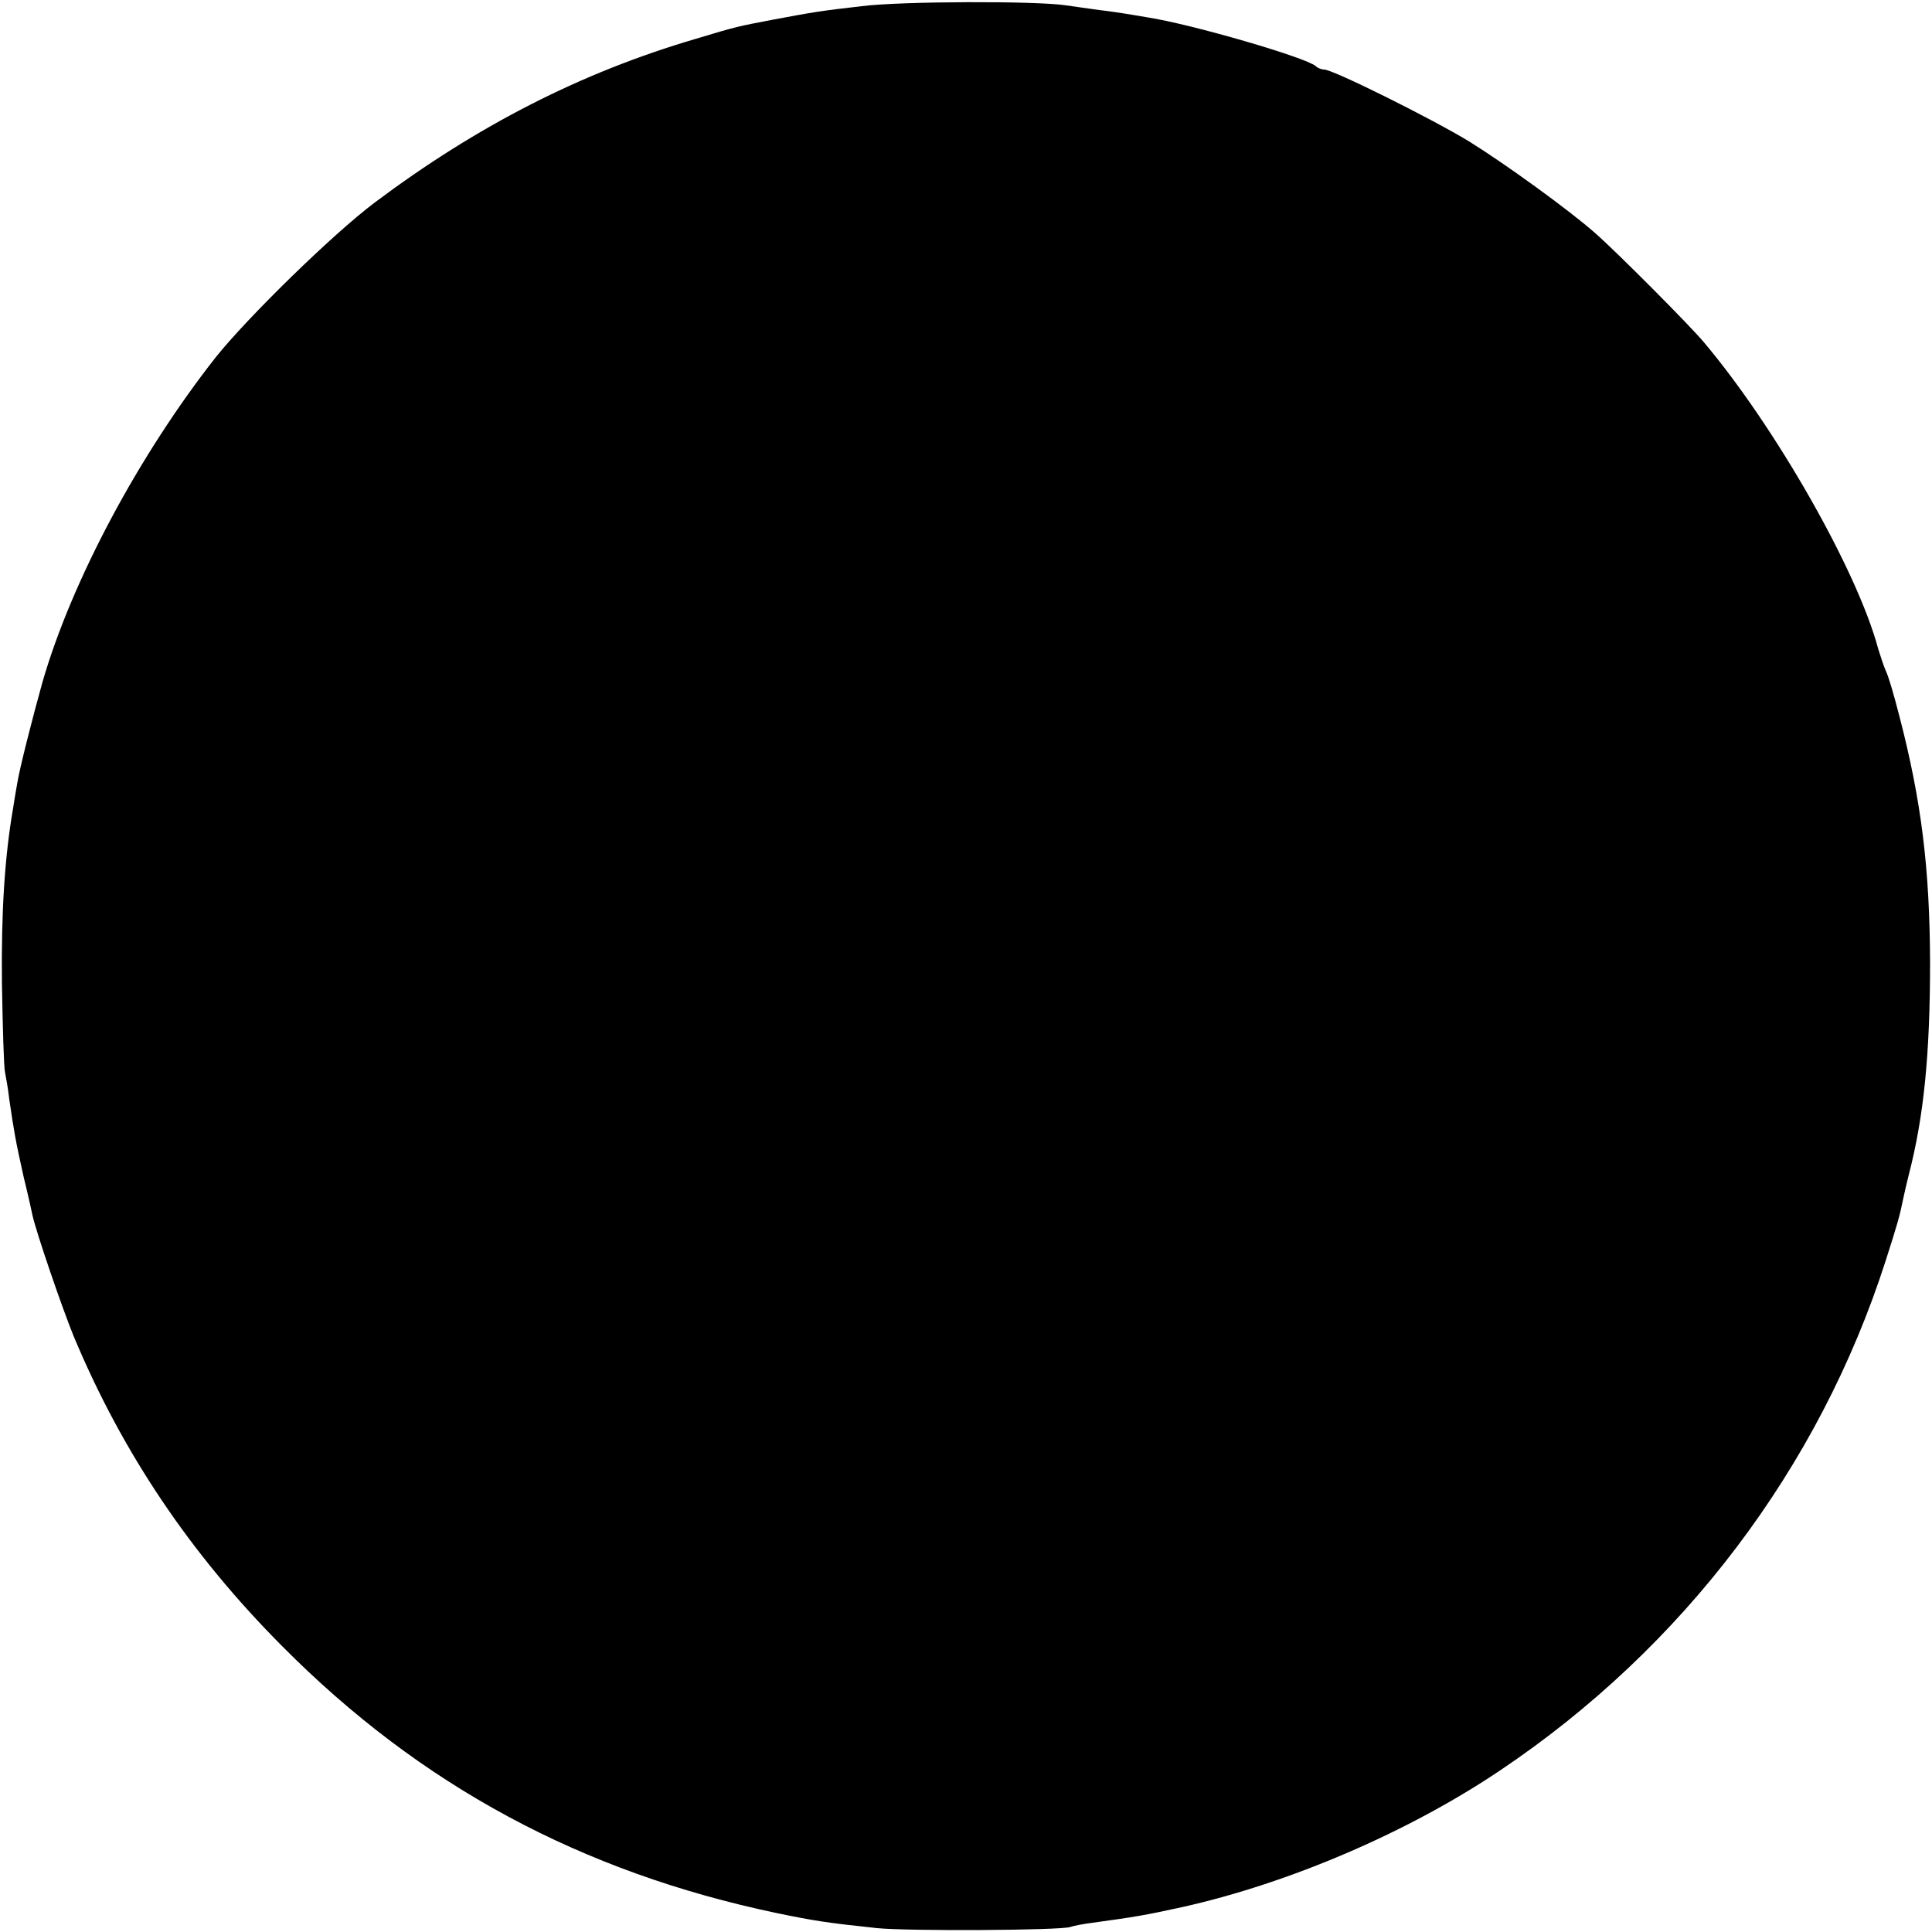
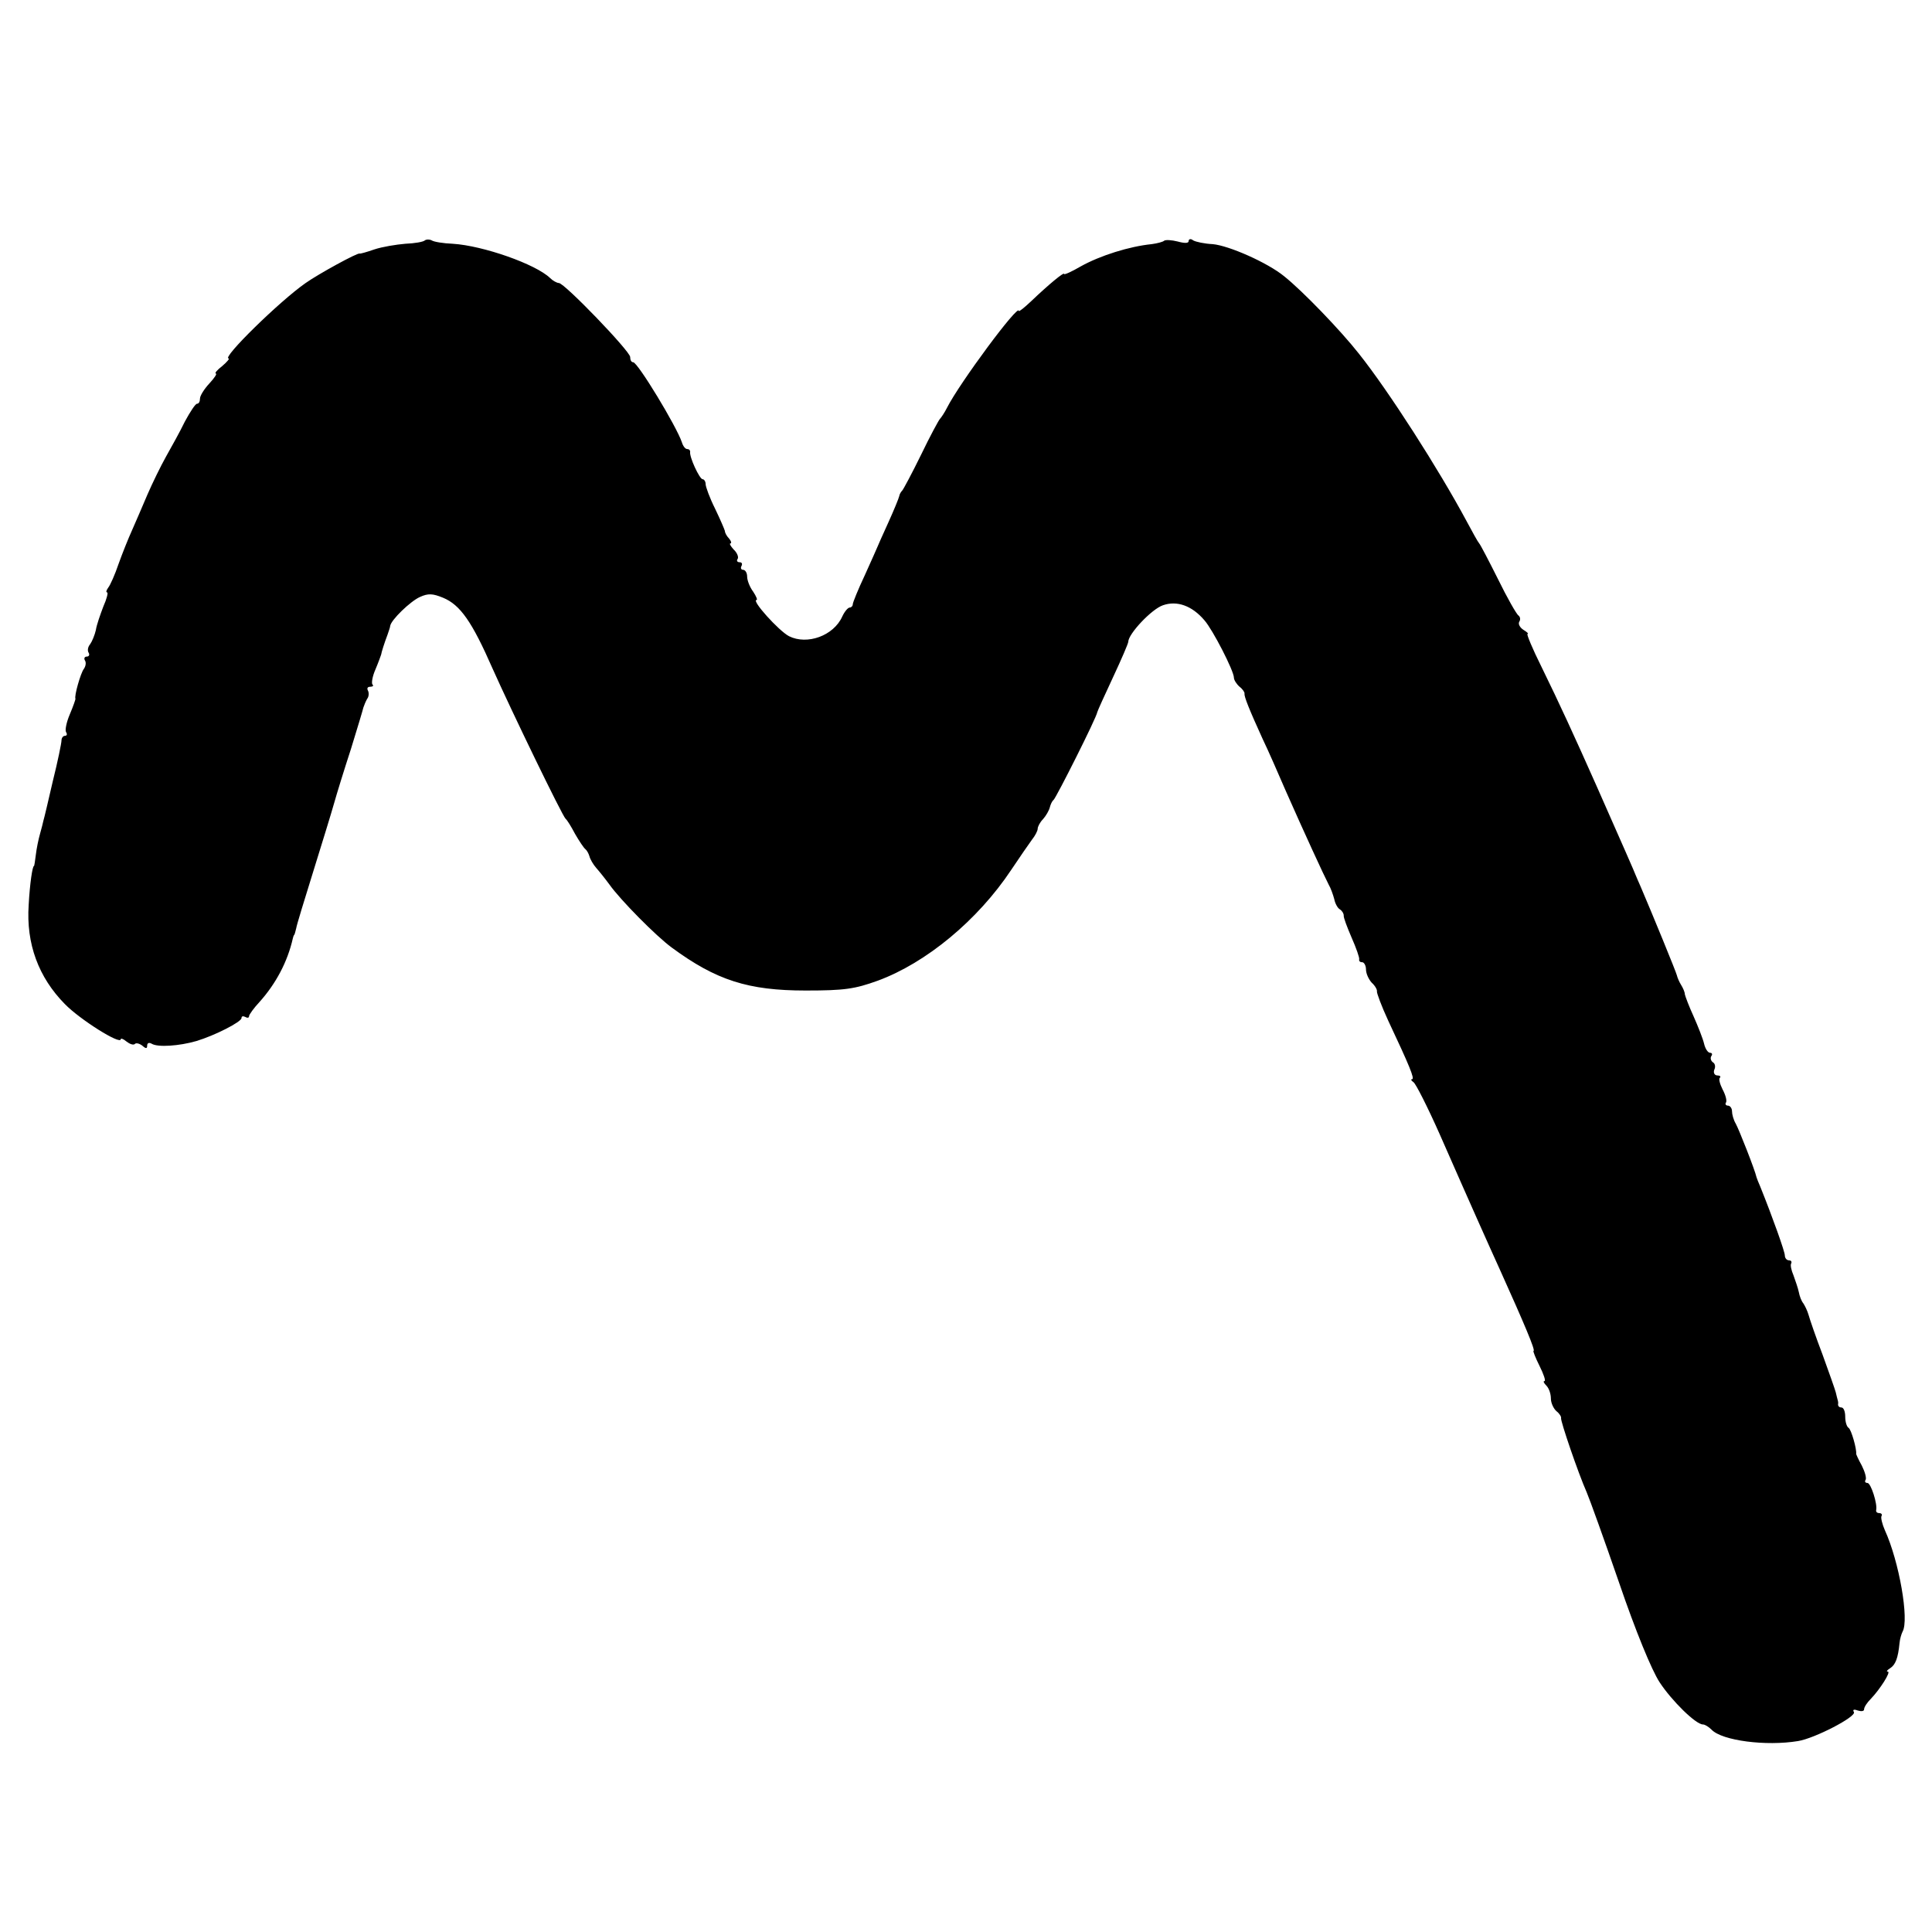
- <svg xmlns="http://www.w3.org/2000/svg" version="1.0" width="500pt" height="500pt" viewBox="0 0 500 500" preserveAspectRatio="xMidYMid meet">
-   <g transform="translate(0,500) scale(0.1,-0.1)" fill="#000000" stroke="none">
-     <path d="M2230 4984 c-106 -12 -129 -16 -230 -35 -89 -17 -92 -17 -201 -50 -296 -87 -565 -225 -829 -423 -108 -81 -329 -297 -412 -401 -198 -252 -372 -577 -448 -840 -26 -93 -59 -223 -65 -260 -4 -22 -9 -52 -11 -66 -22 -127 -31 -269 -29 -454 2 -115 5 -219 8 -230 2 -11 8 -42 11 -70 12 -82 16 -106 37 -200 12 -49 22 -94 23 -100 10 -45 76 -238 107 -314 125 -299 301 -562 539 -801 358 -361 775 -585 1280 -691 97 -20 128 -25 260 -39 80 -8 475 -6 500 3 8 3 34 8 58 11 109 15 134 19 234 41 276 62 582 193 820 353 474 318 826 783 998 1319 31 97 36 114 46 163 3 14 9 41 14 60 39 151 55 312 55 550 -1 242 -22 415 -79 635 -16 62 -28 103 -36 120 -5 11 -13 36 -19 55 -54 203 -267 576 -452 795 -37 44 -224 232 -281 282 -68 60 -234 180 -326 237 -97 59 -352 186 -375 186 -7 0 -17 4 -22 9 -25 22 -319 108 -435 126 -25 4 -52 9 -60 10 -8 1 -37 6 -65 9 -27 4 -66 9 -85 12 -75 12 -429 11 -530 -2z" />
+ <svg xmlns="http://www.w3.org/2000/svg" version="1.0" width="512pt" height="512pt" viewBox="0 0 512 512" preserveAspectRatio="xMidYMid meet">
+   <g transform="translate(0,512) scale(0.1,-0.1)" fill="#000000" stroke="none">
+     <path d="M1126 4483 c-4 -4 -27 -8 -52 -9 -24 -2 -61 -8 -82 -15 -20 -7 -38 -12 -39 -11 -5 3 -109 -54 -143 -78 -69 -48 -224 -200 -204 -200 3 0 -4 -9 -17 -20 -13 -10 -21 -19 -17 -20 4 0 -4 -12 -17 -26 -14 -15 -25 -33 -25 -40 0 -8 -3 -14 -8 -14 -4 0 -18 -21 -32 -47 -13 -27 -36 -68 -50 -93 -14 -25 -36 -70 -49 -100 -13 -30 -31 -73 -41 -95 -10 -22 -26 -62 -36 -90 -9 -27 -22 -56 -27 -62 -5 -7 -7 -13 -3 -13 3 0 -1 -17 -10 -37 -8 -21 -18 -49 -20 -63 -3 -13 -10 -30 -15 -37 -6 -7 -8 -17 -4 -23 3 -5 1 -10 -5 -10 -6 0 -8 -5 -5 -10 4 -6 2 -16 -3 -23 -8 -10 -26 -72 -22 -79 0 -2 -6 -20 -15 -41 -9 -21 -13 -42 -10 -47 4 -6 2 -10 -3 -10 -5 0 -9 -6 -9 -12 0 -7 -10 -56 -23 -108 -12 -52 -23 -99 -25 -105 -1 -5 -5 -21 -9 -35 -4 -14 -9 -38 -11 -55 -2 -16 -4 -30 -5 -30 -4 0 -11 -47 -14 -103 -7 -103 26 -192 96 -263 40 -41 148 -109 148 -93 0 3 7 1 15 -6 9 -7 18 -10 22 -7 3 4 12 2 20 -4 10 -9 13 -8 13 0 0 7 5 9 12 5 16 -10 73 -6 118 7 50 15 120 51 120 61 0 5 4 6 10 3 5 -3 10 -3 10 2 0 4 13 22 28 38 43 48 74 106 88 168 1 4 2 8 4 10 1 1 3 9 5 17 1 8 22 76 45 150 23 74 48 155 55 180 7 25 27 90 45 145 17 55 32 105 33 110 2 6 6 16 10 23 5 6 5 17 2 22 -3 6 -1 10 6 10 7 0 10 3 6 6 -3 4 0 22 8 40 8 19 14 36 15 39 1 7 9 32 17 53 3 9 7 20 7 23 2 16 54 66 79 77 22 10 34 9 61 -2 46 -19 77 -64 131 -187 50 -112 185 -391 194 -399 4 -3 15 -21 25 -40 11 -19 23 -37 27 -40 4 -3 9 -12 11 -19 2 -8 10 -22 18 -31 8 -9 24 -29 35 -44 29 -41 124 -137 165 -167 118 -87 203 -114 355 -114 103 0 130 4 191 26 128 47 265 160 354 294 22 33 47 69 55 80 8 10 15 23 15 29 0 5 6 17 14 25 8 9 16 23 18 31 2 8 6 17 10 20 7 6 114 218 116 233 1 4 20 46 42 93 22 47 40 89 40 93 0 21 62 87 92 97 37 13 77 -1 110 -40 22 -25 78 -134 78 -152 0 -6 7 -17 15 -24 8 -6 14 -15 13 -18 -1 -8 12 -41 48 -120 15 -31 42 -93 61 -137 49 -111 102 -226 114 -249 6 -10 12 -28 15 -39 2 -11 9 -24 15 -27 6 -4 10 -11 10 -16 -1 -5 9 -31 21 -59 12 -27 21 -53 20 -57 -1 -5 2 -8 8 -8 5 0 10 -9 10 -19 0 -11 7 -26 15 -35 9 -8 15 -19 14 -23 -1 -4 12 -39 30 -78 56 -119 71 -155 63 -155 -4 0 -2 -4 4 -8 6 -4 37 -65 69 -137 87 -198 130 -294 160 -360 64 -142 95 -215 89 -215 -2 0 5 -18 16 -40 11 -22 17 -40 13 -40 -4 0 -2 -5 5 -12 7 -7 12 -22 12 -34 0 -12 7 -27 15 -34 8 -6 13 -15 12 -18 -2 -7 45 -145 68 -197 7 -16 46 -124 86 -240 43 -126 86 -231 107 -263 32 -49 96 -112 115 -112 5 0 15 -6 23 -14 28 -29 144 -44 229 -30 44 7 156 65 148 77 -4 6 0 8 10 4 10 -3 17 -2 17 3 0 6 8 18 18 28 24 25 54 72 45 72 -5 0 -2 4 6 9 14 9 21 26 25 67 1 11 5 24 8 30 18 31 -9 186 -47 269 -7 16 -11 33 -9 37 3 4 0 8 -5 8 -6 0 -10 3 -9 8 4 16 -14 72 -23 72 -6 0 -8 4 -5 8 3 5 -2 22 -10 38 -9 16 -15 30 -15 31 2 12 -13 65 -20 69 -5 3 -9 16 -9 30 0 13 -4 24 -10 24 -5 0 -9 3 -9 8 1 4 0 9 -1 12 -1 3 -3 12 -5 20 -2 8 -18 53 -35 100 -18 47 -34 94 -37 105 -3 11 -10 25 -14 31 -5 6 -10 19 -12 30 -2 10 -9 30 -14 44 -6 14 -9 28 -6 32 2 5 -1 8 -6 8 -6 0 -11 6 -11 13 0 10 -32 100 -65 182 -5 11 -9 22 -10 25 -4 19 -47 128 -55 142 -6 10 -10 25 -10 33 0 8 -5 15 -11 15 -5 0 -8 4 -5 8 3 5 -1 20 -9 35 -7 14 -11 28 -7 31 3 3 0 6 -7 6 -7 0 -11 7 -8 15 4 8 2 17 -4 20 -5 4 -7 11 -4 16 4 5 2 9 -3 9 -6 0 -13 11 -16 24 -3 13 -16 46 -28 73 -12 26 -22 53 -23 58 0 6 -5 17 -10 25 -5 8 -10 20 -11 25 -2 9 -66 165 -96 235 -6 14 -12 27 -13 30 -2 6 -34 79 -103 235 -60 135 -99 220 -147 318 -24 48 -40 87 -37 87 4 0 -1 5 -11 11 -9 6 -14 15 -11 21 4 6 3 13 -2 17 -5 3 -30 47 -54 96 -25 50 -47 92 -50 95 -3 3 -18 30 -34 60 -73 136 -206 344 -285 443 -48 61 -149 166 -198 205 -44 36 -146 81 -189 85 -22 1 -45 6 -52 10 -6 5 -12 4 -12 -2 0 -6 -11 -6 -29 -1 -16 4 -32 5 -36 2 -3 -3 -18 -7 -33 -9 -59 -6 -136 -30 -188 -59 -24 -14 -44 -23 -44 -20 0 6 -42 -29 -86 -71 -19 -18 -34 -30 -34 -27 0 21 -157 -191 -190 -256 -7 -14 -16 -27 -19 -30 -3 -3 -26 -45 -50 -95 -24 -49 -47 -92 -50 -95 -3 -3 -7 -9 -8 -15 -1 -5 -14 -37 -29 -70 -15 -33 -28 -62 -29 -65 -1 -3 -16 -36 -33 -74 -18 -38 -32 -73 -32 -77 0 -5 -4 -9 -8 -9 -5 0 -14 -11 -20 -24 -23 -51 -93 -76 -141 -52 -27 14 -101 96 -86 96 3 0 -1 10 -9 22 -9 12 -16 30 -16 40 0 10 -5 18 -11 18 -5 0 -7 5 -4 10 3 6 1 10 -5 10 -6 0 -9 4 -5 9 3 5 -2 17 -11 25 -8 9 -12 16 -8 16 3 0 2 6 -4 13 -6 6 -11 15 -11 20 -1 4 -12 30 -26 59 -14 28 -25 58 -25 65 0 7 -4 13 -8 13 -8 0 -36 60 -33 73 0 4 -3 7 -8 7 -5 0 -11 8 -14 18 -14 42 -117 212 -129 212 -5 0 -8 6 -8 14 0 15 -174 196 -189 196 -5 0 -16 6 -23 13 -38 37 -178 86 -258 91 -25 1 -50 5 -56 9 -6 3 -14 3 -18 0z" />
  </g>
</svg>
